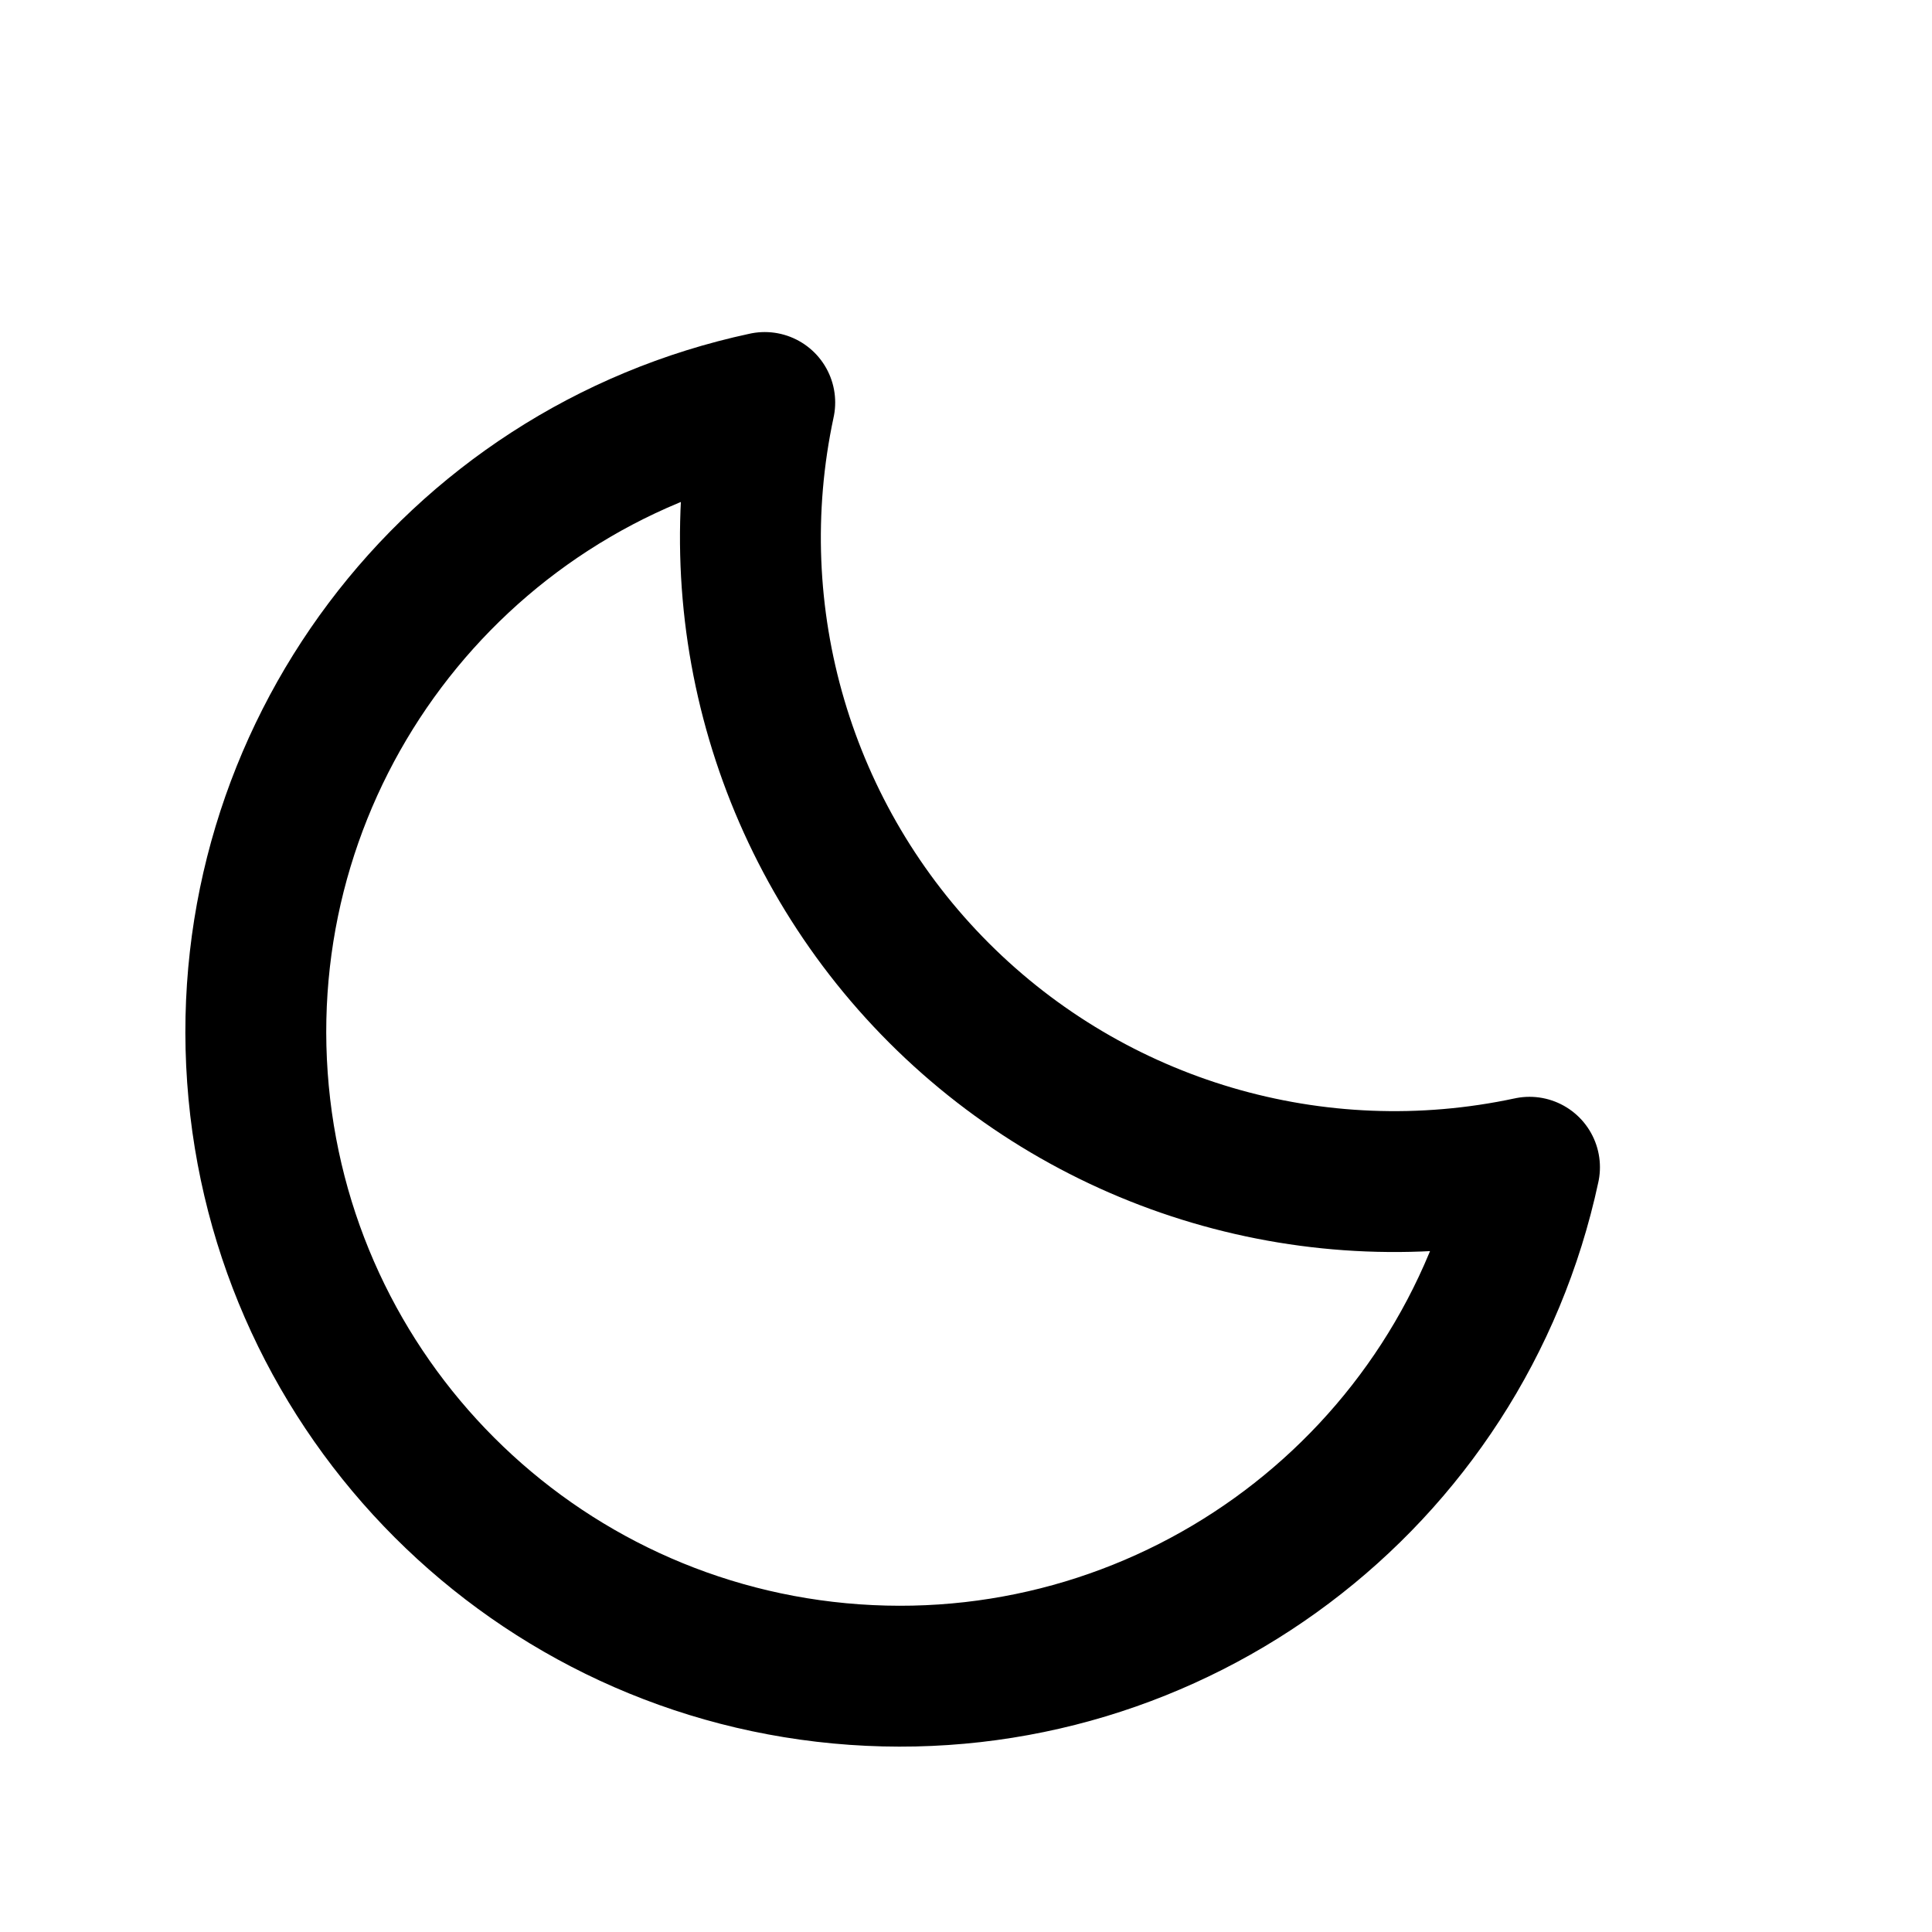
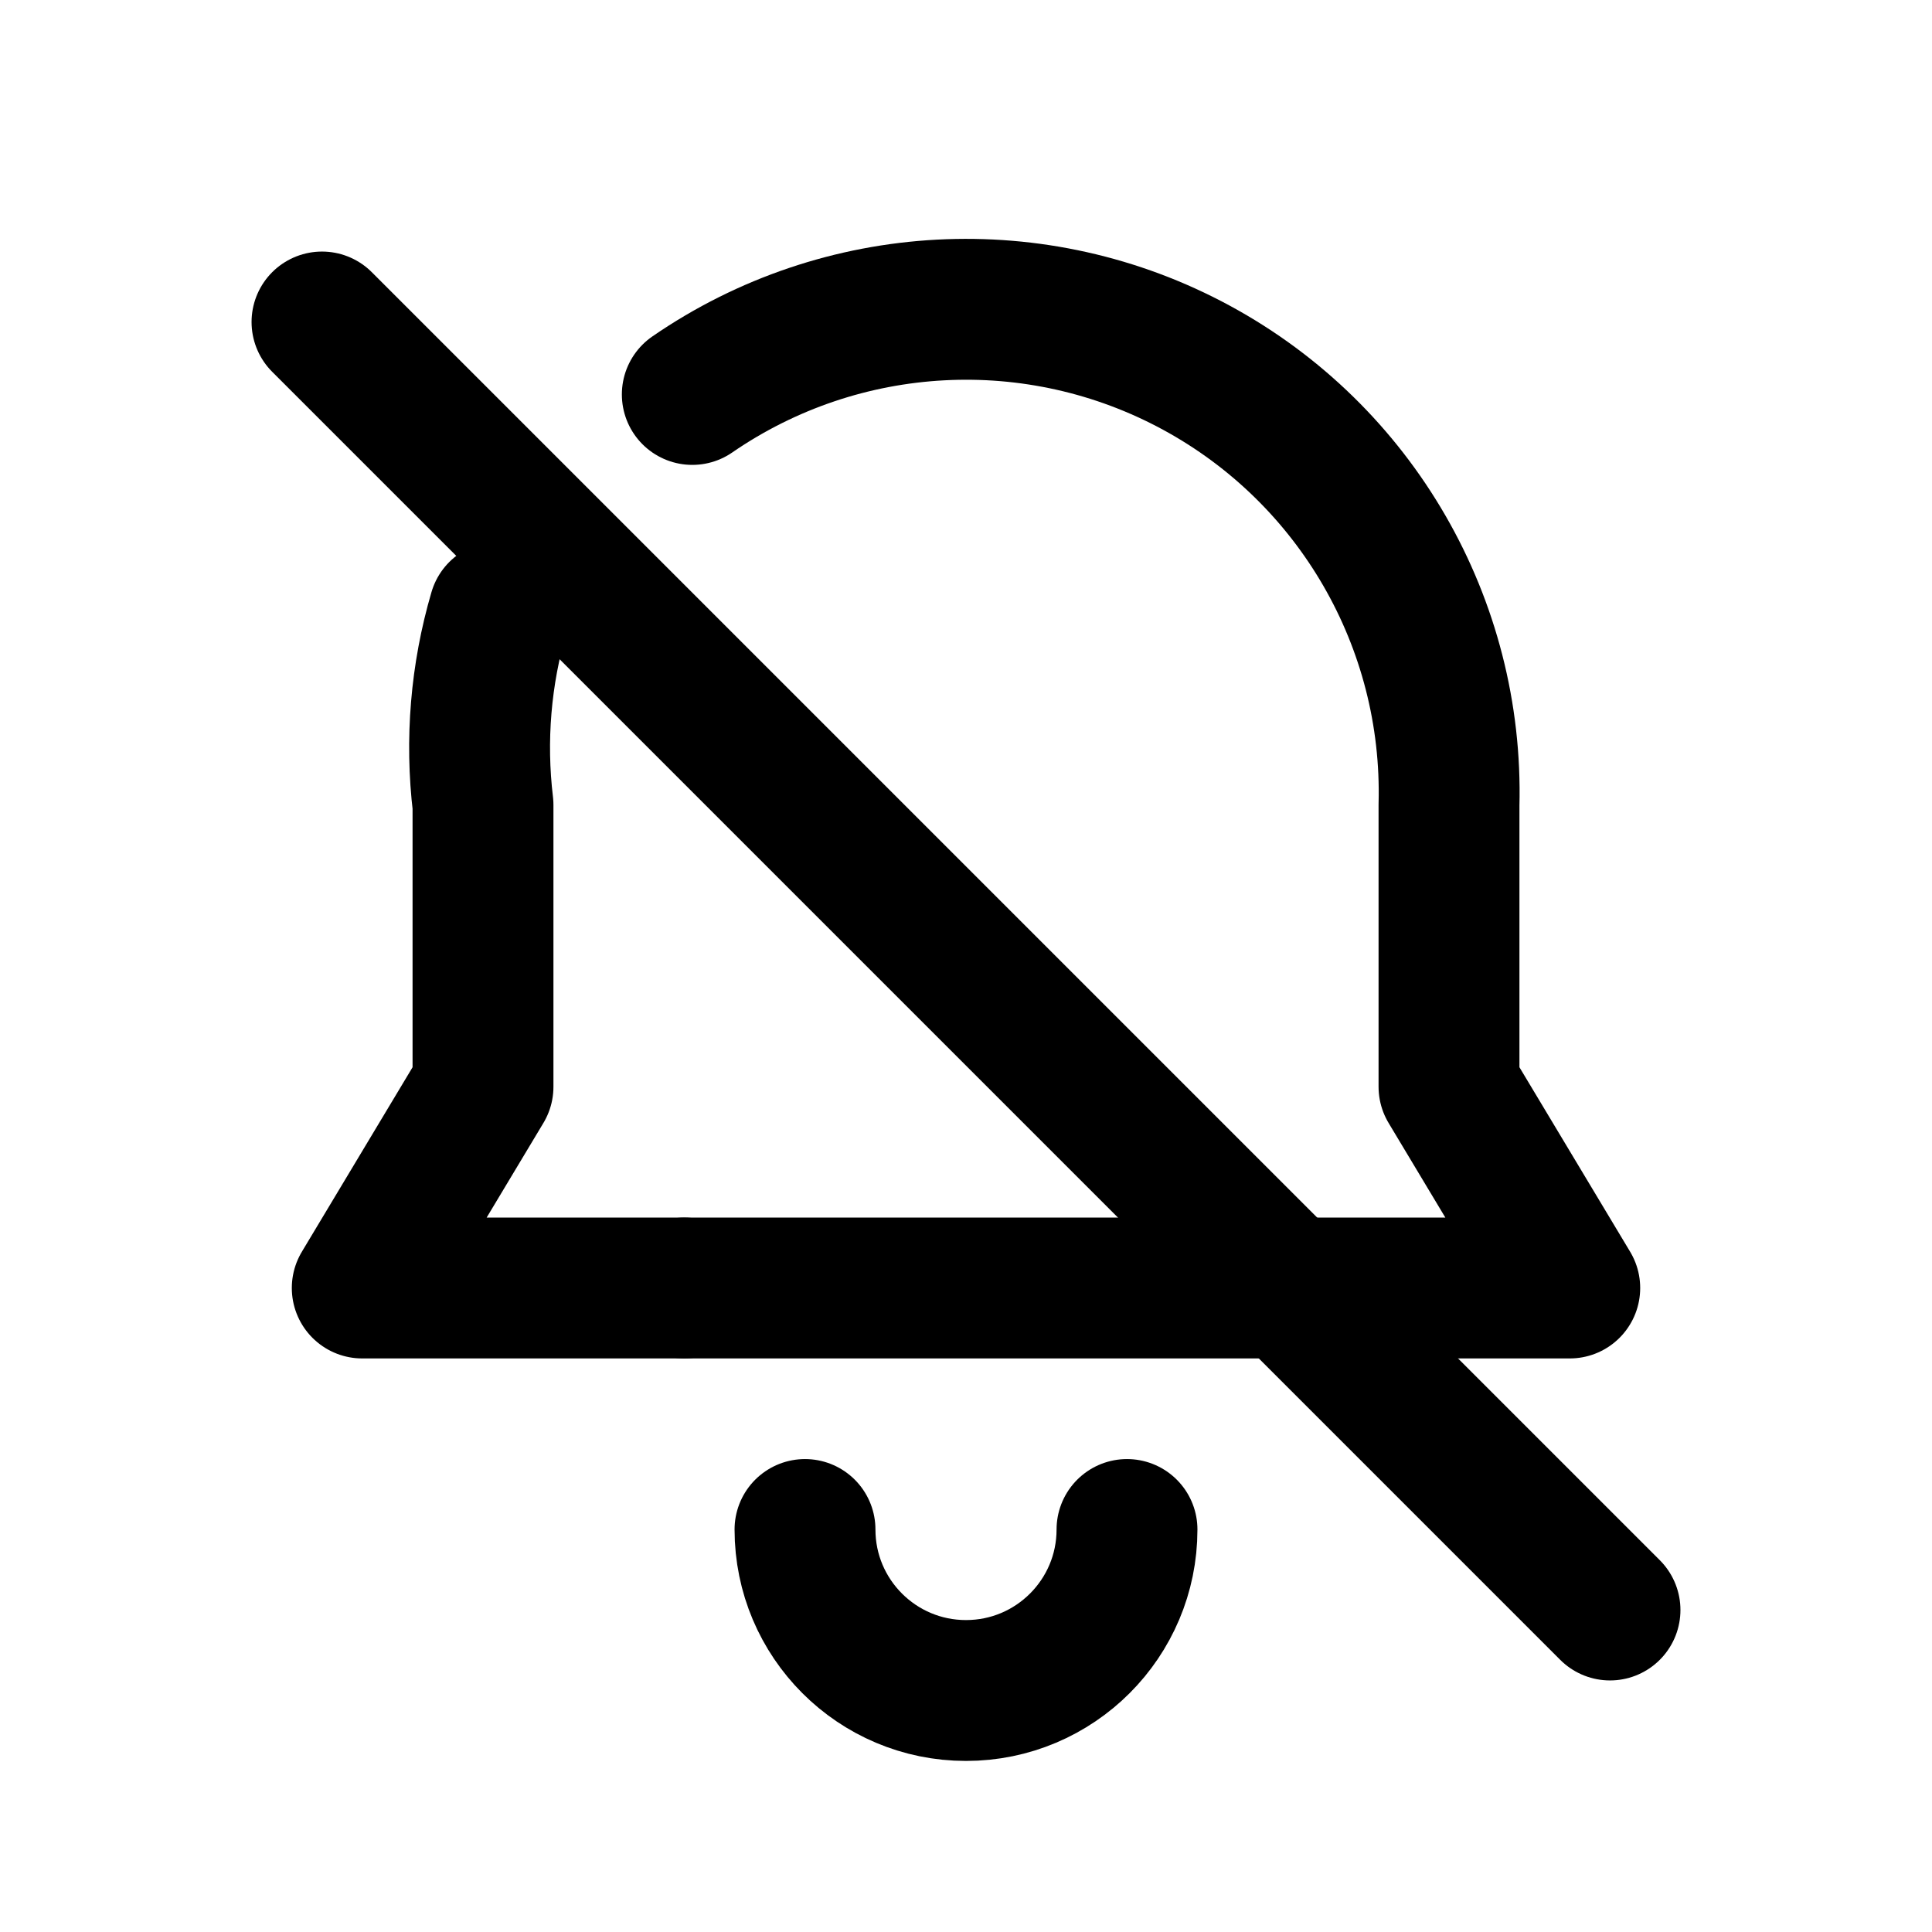
<svg xmlns="http://www.w3.org/2000/svg" viewBox="0 0 24 24" fill="none" stroke="currentColor" stroke-width="1.75" stroke-linecap="round" stroke-linejoin="round">
-   <path d="M19 14.5A8 8 0 0 1 9.5 5a8 8 0 1 0 9.5 9.5z" />
+   <path d="M8.6 4.9A6 6 0 0 1 18 10v3.5l1.5 2.5H8.5" />
+   <path d="M6.2 7.6A6 6 0 0 0 6 10v3.5L4.5 16h4" />
+   <path d="M10 19a2 2 0 0 0 4 0" />
+   <path d="M4 4l16 16" />
</svg>
